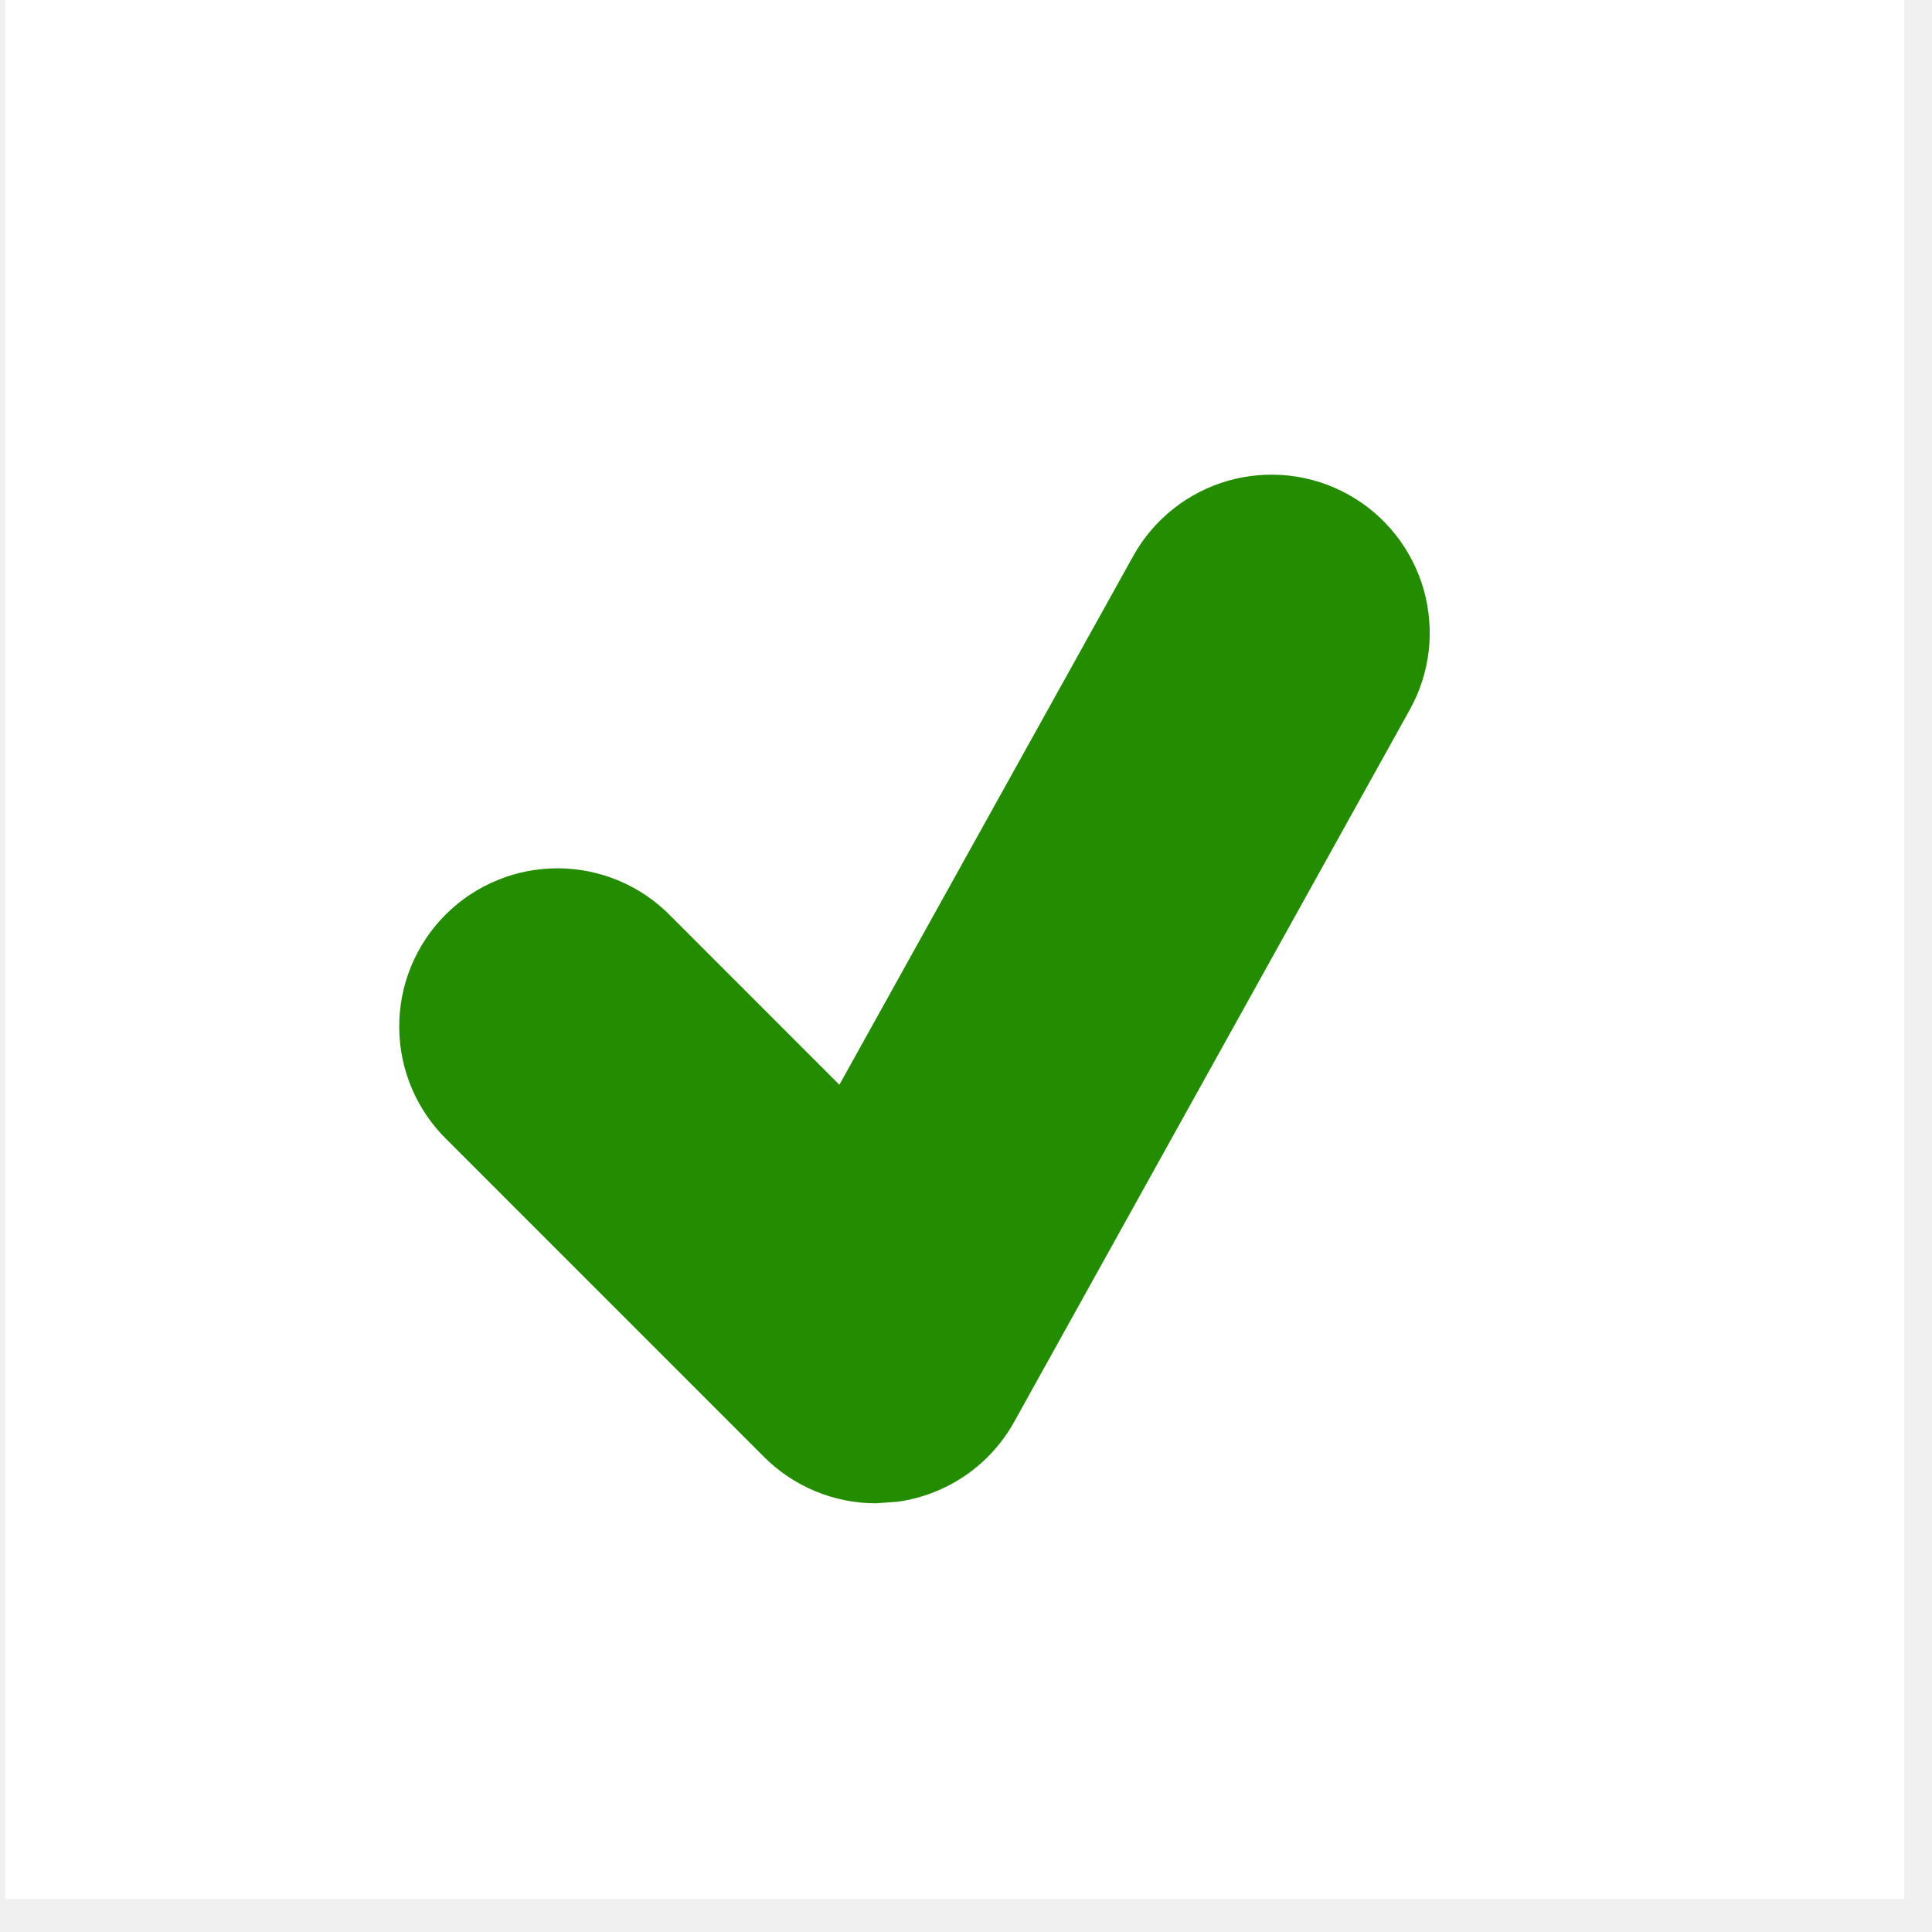
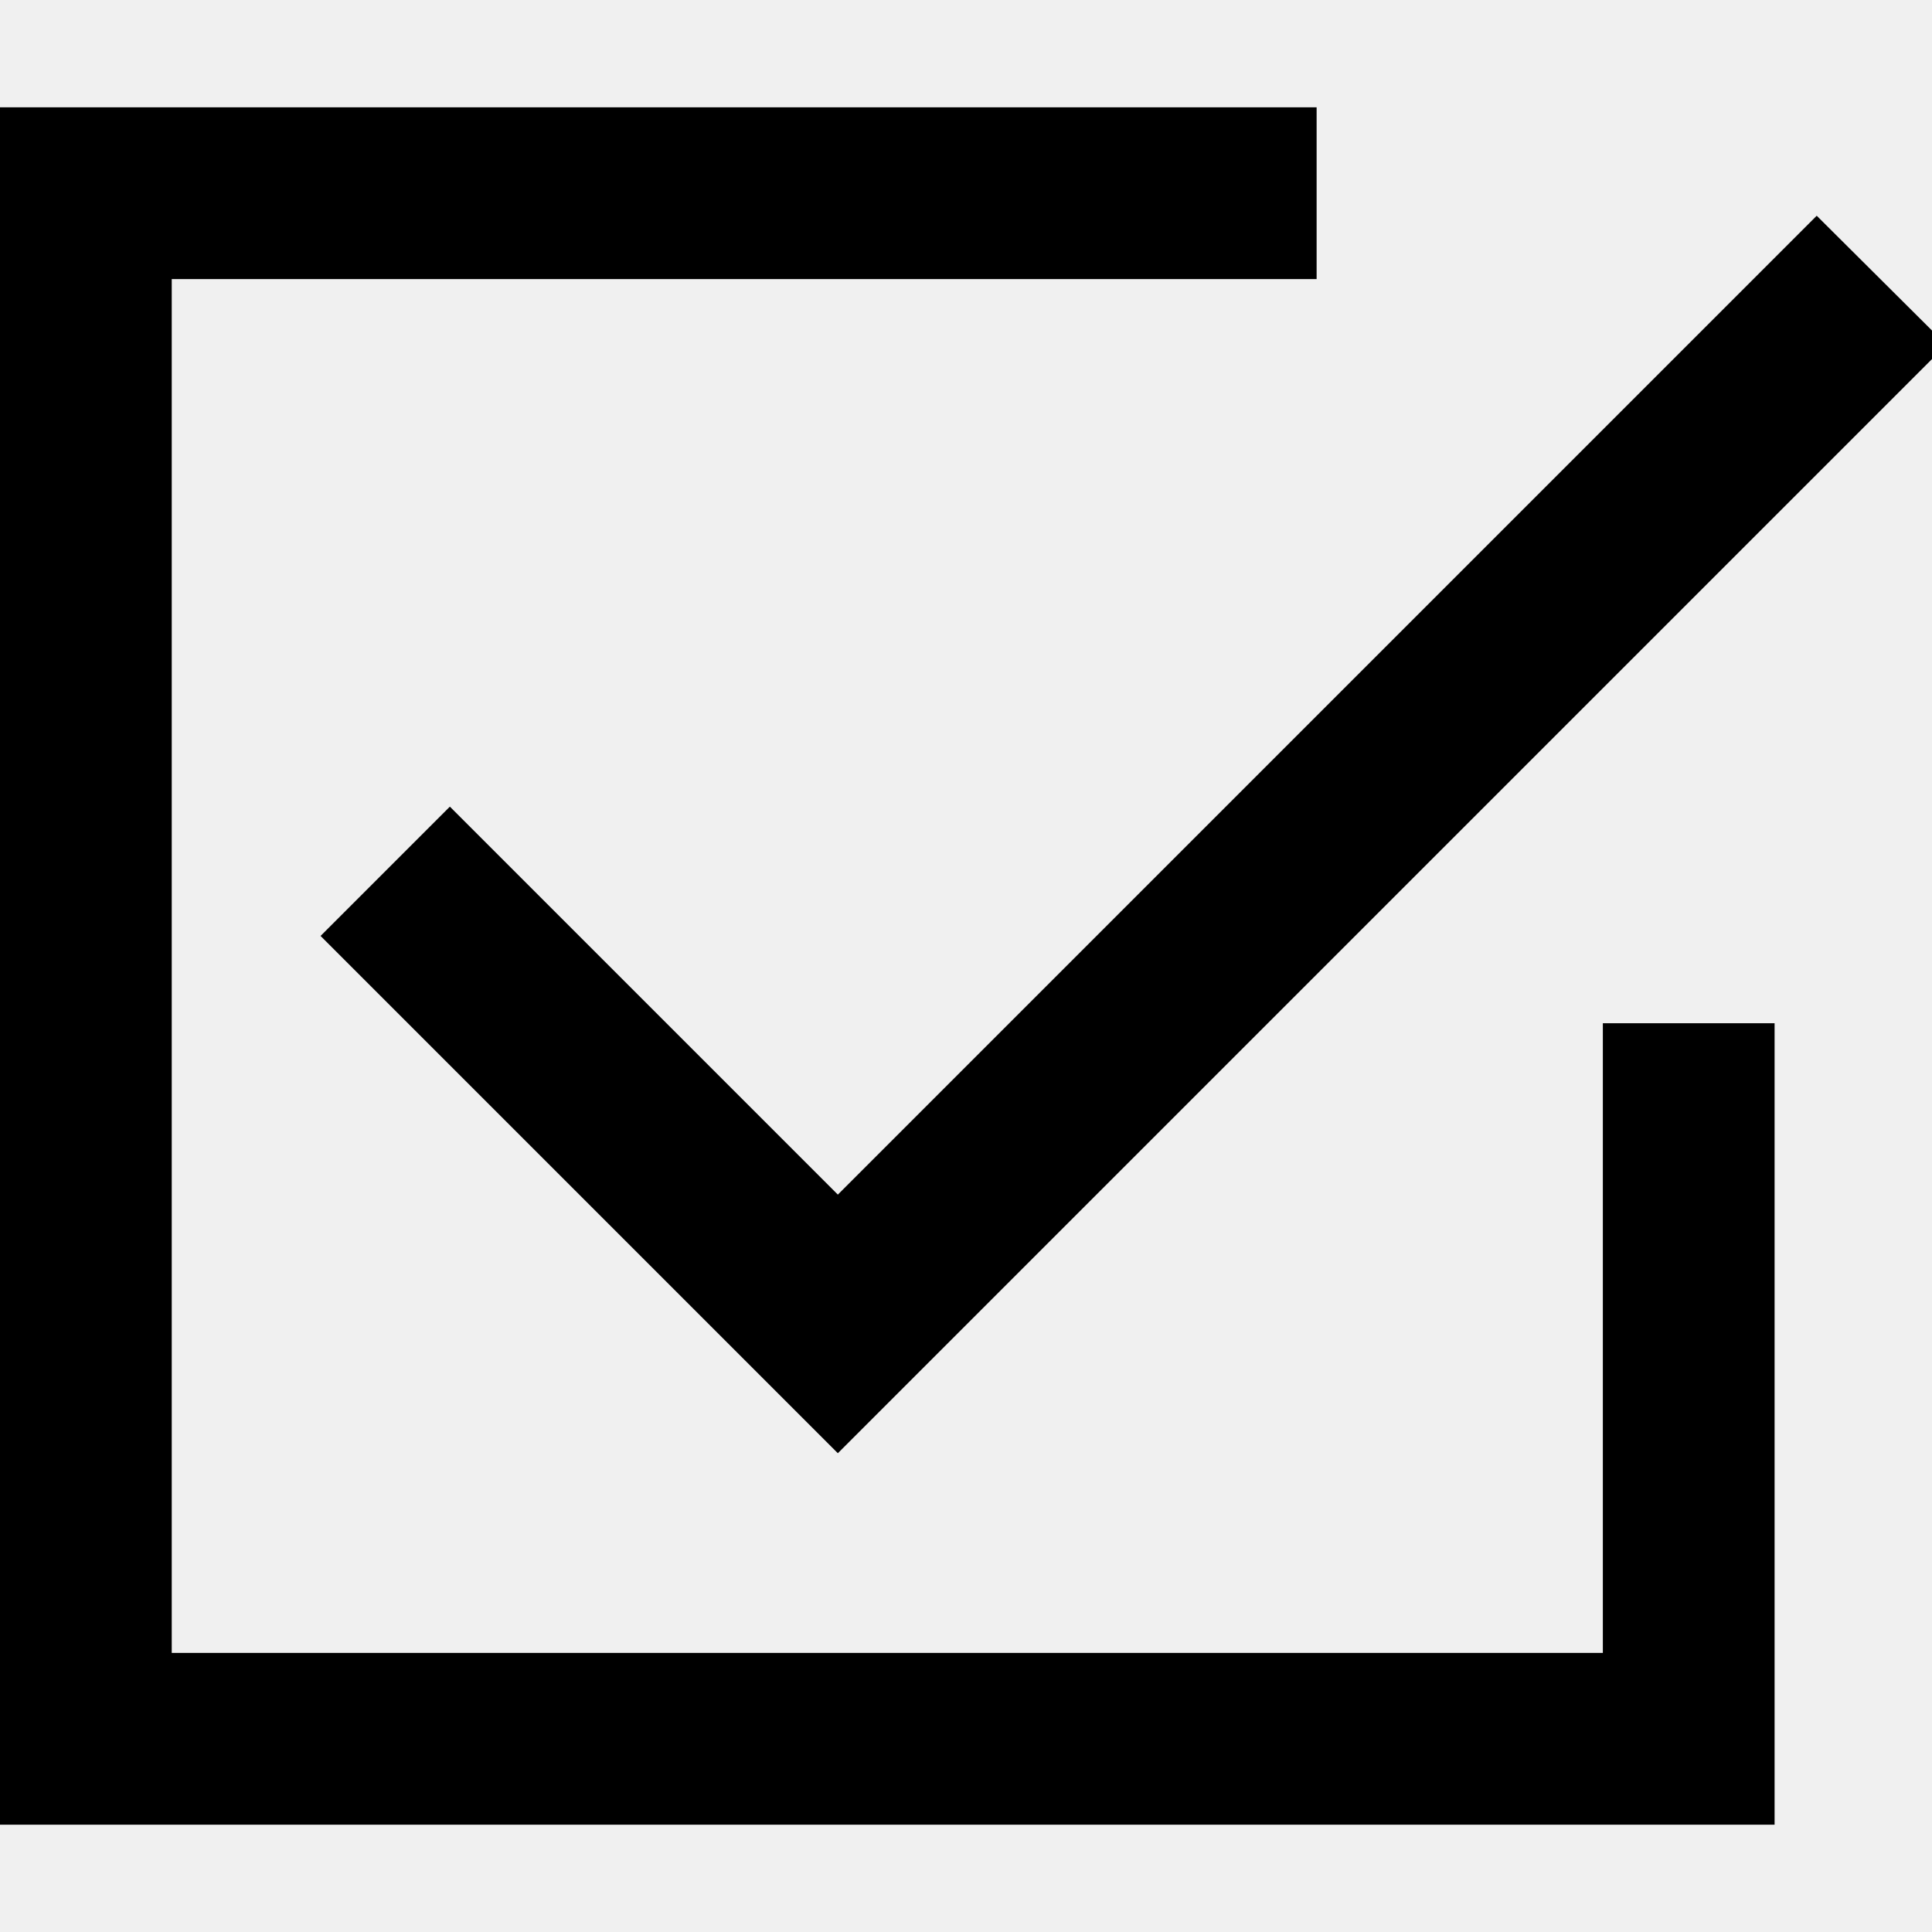
- <svg xmlns="http://www.w3.org/2000/svg" width="28" height="28" viewBox="0 0 28 28" fill="none">
-   <rect width="27.52" height="27.52" transform="translate(0.0800781)" fill="white" />
-   <path d="M19.542 7.168C19.278 7.021 18.989 6.928 18.69 6.894C18.39 6.86 18.087 6.885 17.798 6.967C17.508 7.05 17.238 7.189 17.002 7.376C16.766 7.564 16.569 7.795 16.423 8.059L12.165 15.721L9.729 13.284C9.517 13.065 9.264 12.89 8.984 12.77C8.704 12.65 8.403 12.587 8.099 12.584C7.794 12.582 7.492 12.639 7.211 12.755C6.929 12.87 6.673 13.04 6.457 13.256C6.242 13.471 6.072 13.727 5.956 14.009C5.841 14.291 5.783 14.593 5.786 14.897C5.788 15.202 5.852 15.503 5.972 15.783C6.092 16.062 6.267 16.315 6.486 16.527L11.072 21.114C11.506 21.548 12.091 21.787 12.694 21.787L13.011 21.764C13.363 21.715 13.698 21.584 13.991 21.384C14.284 21.183 14.526 20.917 14.698 20.607L20.431 10.287C20.578 10.024 20.671 9.734 20.706 9.435C20.74 9.136 20.715 8.833 20.633 8.543C20.55 8.253 20.411 7.983 20.224 7.747C20.037 7.511 19.805 7.314 19.542 7.168Z" fill="#248C00" />
+ <svg xmlns="http://www.w3.org/2000/svg" fill="currentColor" width="800px" height="800px" viewBox="0 -1.5 27 27">
+   <path d="m24 24h-24v-24h18.4v2.4h-16v19.2h20v-8.8h2.4v11.2zm-19.52-12.42 1.807-1.807 5.422 5.422 13.68-13.68 1.811 1.803-15.491 15.491z" />
</svg>
